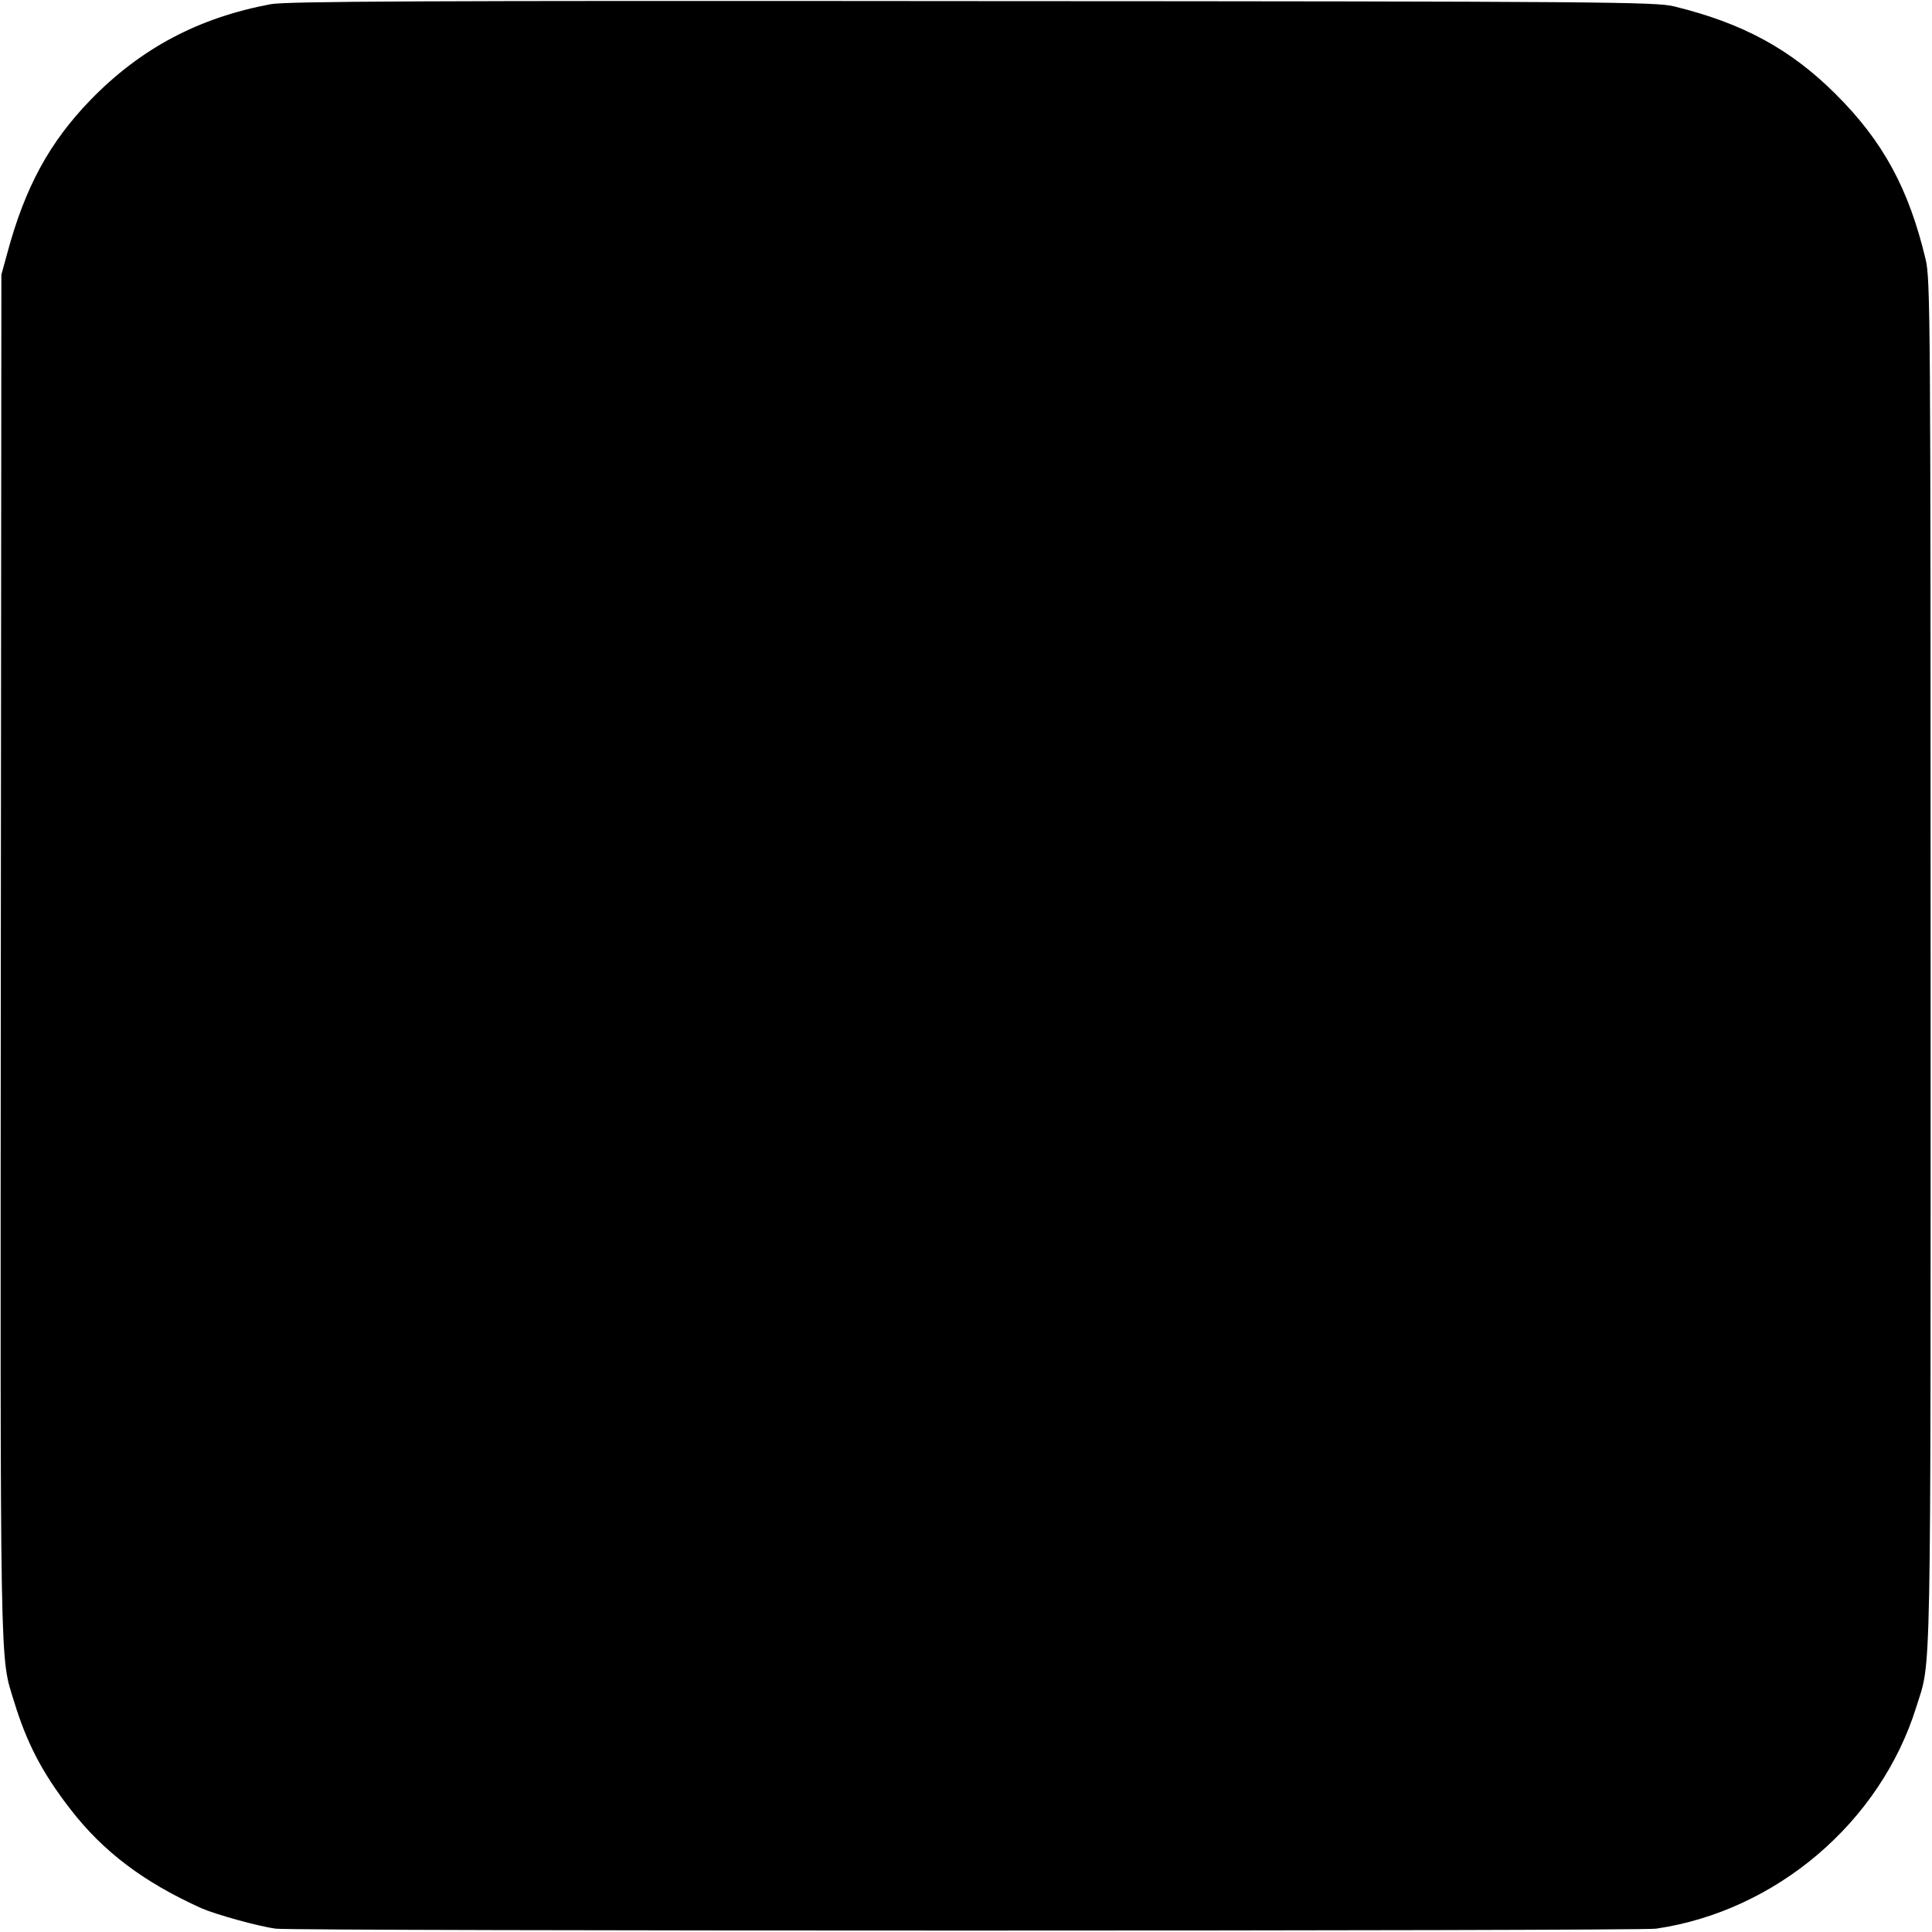
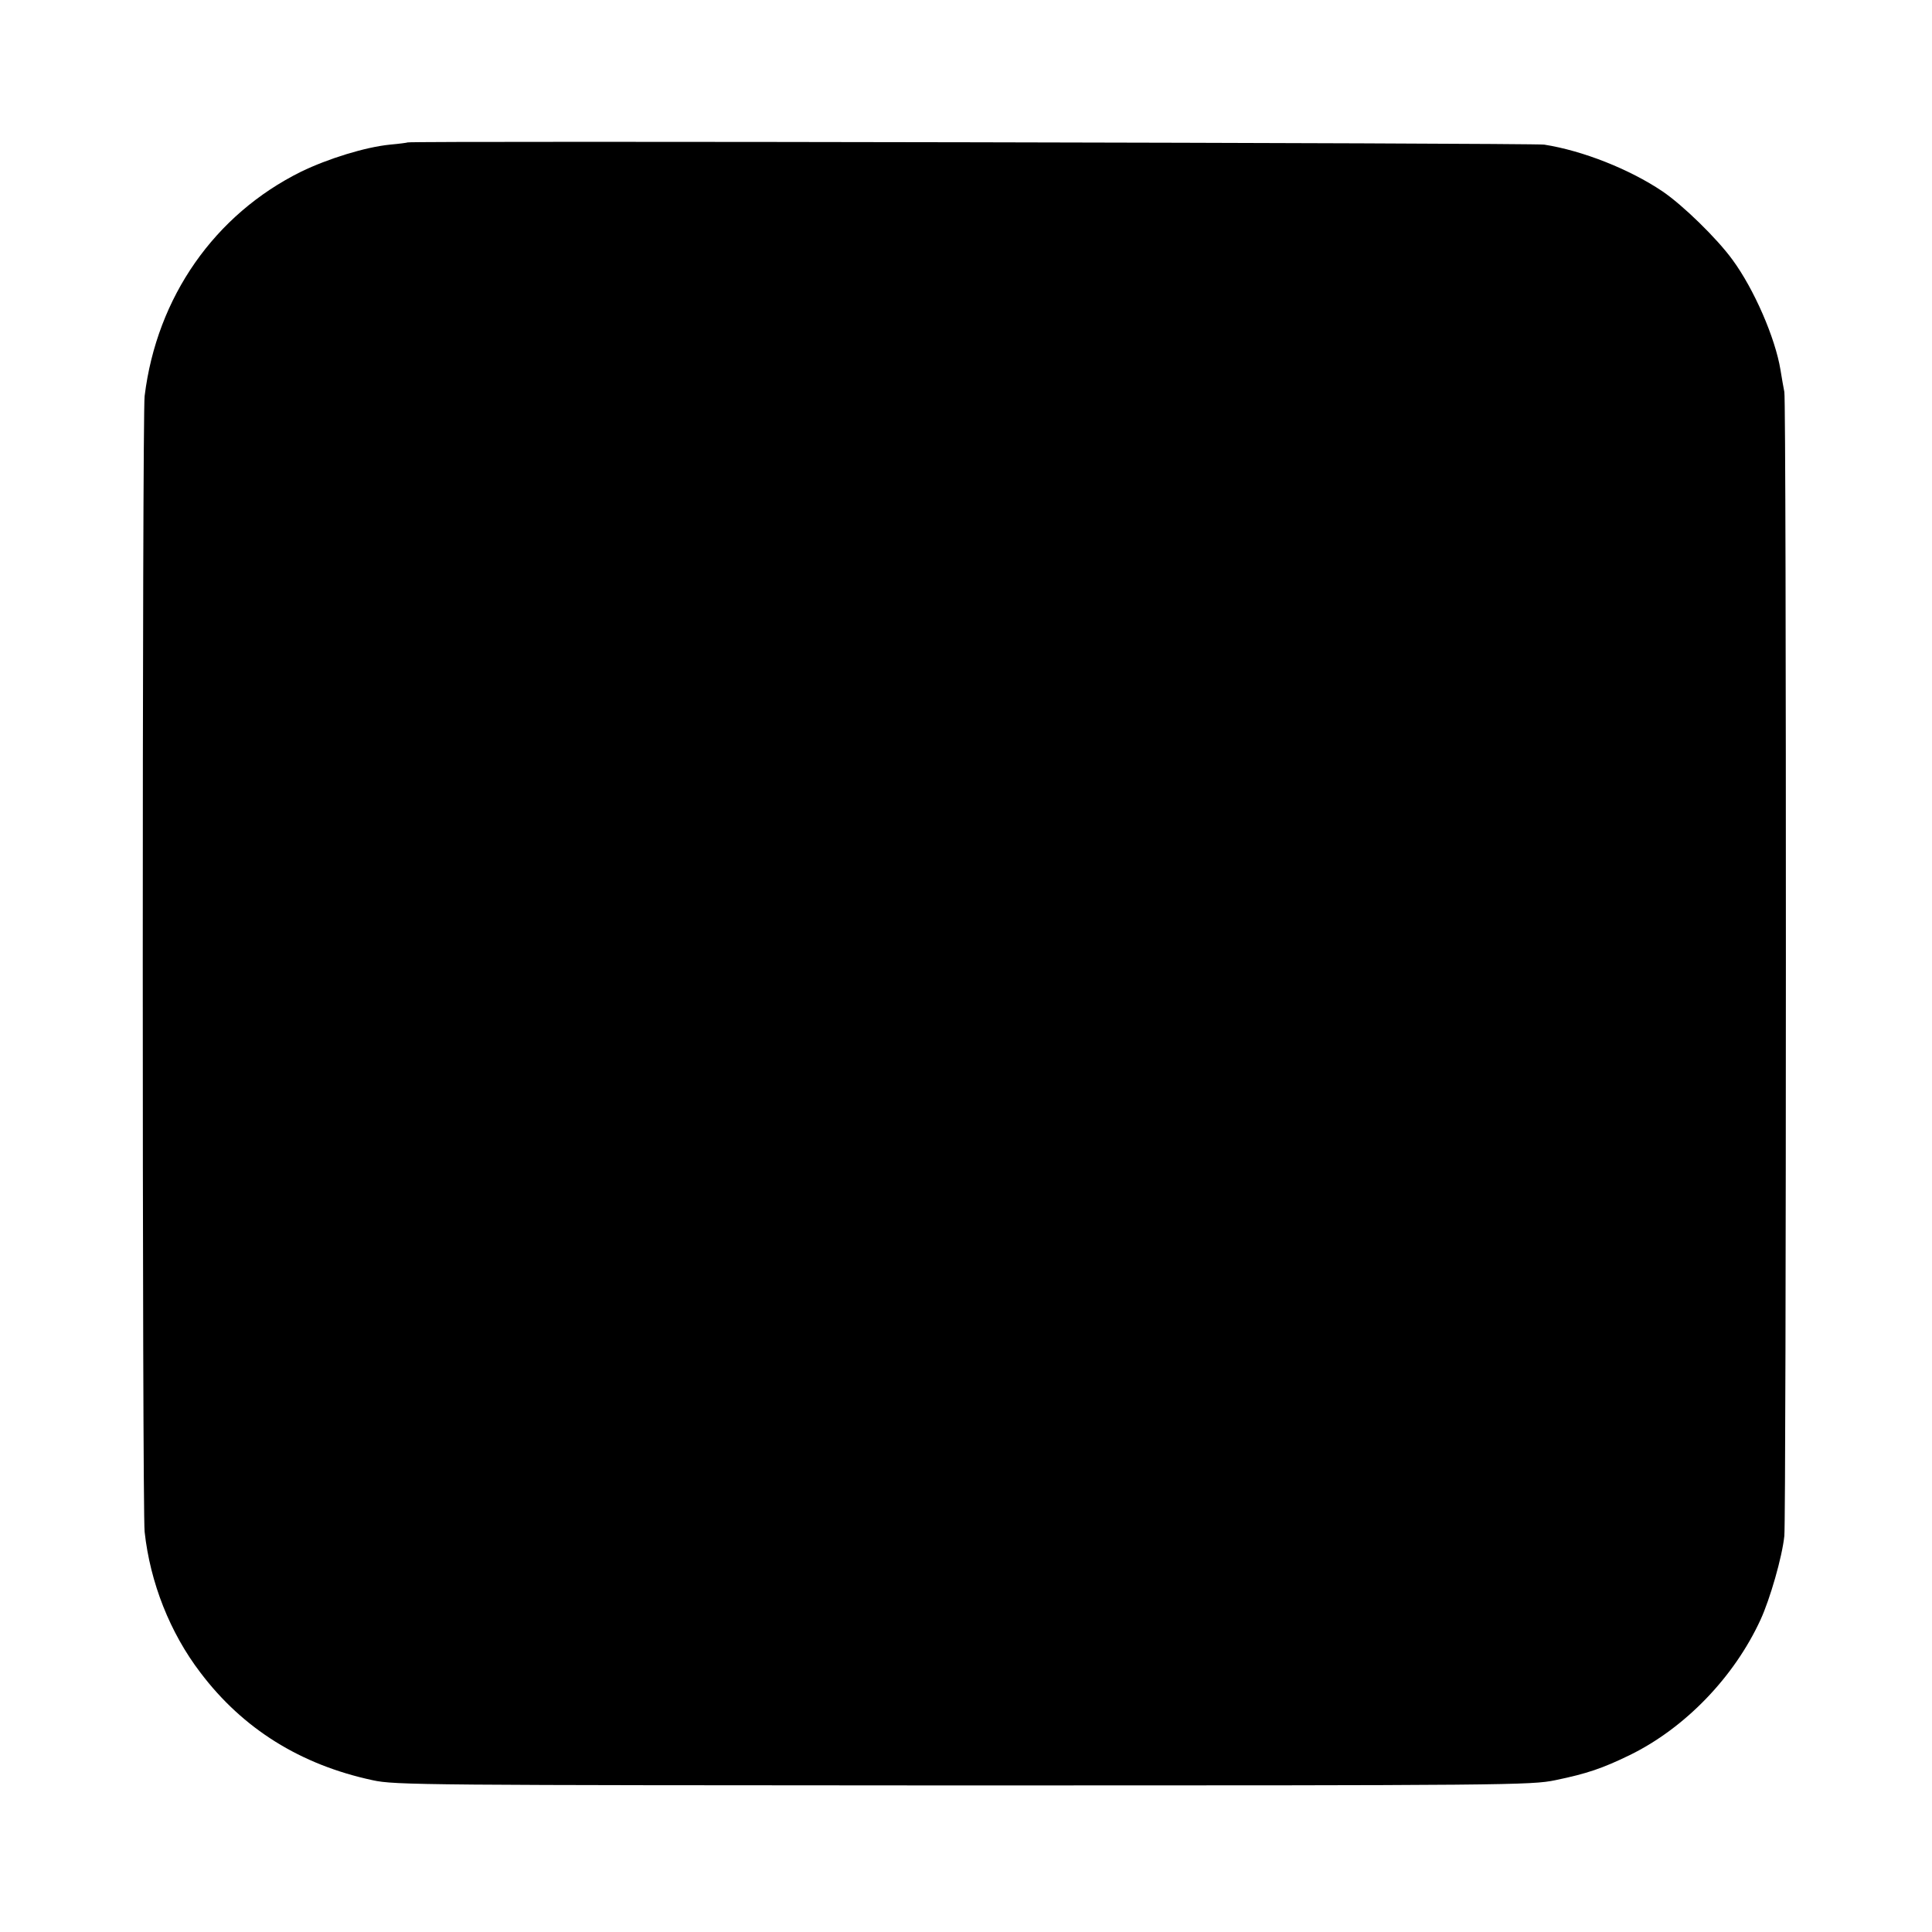
<svg xmlns="http://www.w3.org/2000/svg" version="1.0" width="700pt" height="700pt" viewBox="0 0 700 700" preserveAspectRatio="xMidYMid meet">
  <g transform="translate(0,700) scale(0.1,-0.1)" fill="#000000" stroke="none">
-     <path d="M982 6985 c-263 -49 -472 -160 -654 -347 -149 -154 -237 -316 -301 -553 l-22 -80 -2 -2465 c-2 -2650 -4 -2536 48 -2705 46 -150 101 -257 204 -390 120 -155 265 -264 475 -359 53 -23 208 -66 270 -74 70 -9 4940 -9 5000 0 436 64 813 386 943 803 55 176 52 18 52 2690 0 2346 -1 2484 -18 2555 -61 256 -154 428 -327 600 -163 162 -335 256 -585 317 -65 16 -243 18 -2540 19 -2021 2 -2483 -1 -2543 -11z" />
+     <path d="M1477 6484 c-1 -1 -30 -5 -64 -8 -90 -9 -225 -51 -322 -98 -313 -155 -523 -454 -567 -813 -9 -69 -9 -4035 0 -4115 20 -184 92 -366 202 -510 154 -204 363 -334 624 -390 81 -18 185 -18 2140 -19 1974 0 2059 1 2145 19 116 24 171 43 270 91 200 98 378 282 474 491 34 74 78 226 86 303 7 65 8 4112 0 4145 -3 14 -9 50 -14 80 -19 116 -96 293 -174 399 -56 77 -180 198 -254 248 -119 80 -288 147 -428 169 -39 6 -4111 14 -4118 8z" />
  </g>
</svg>
